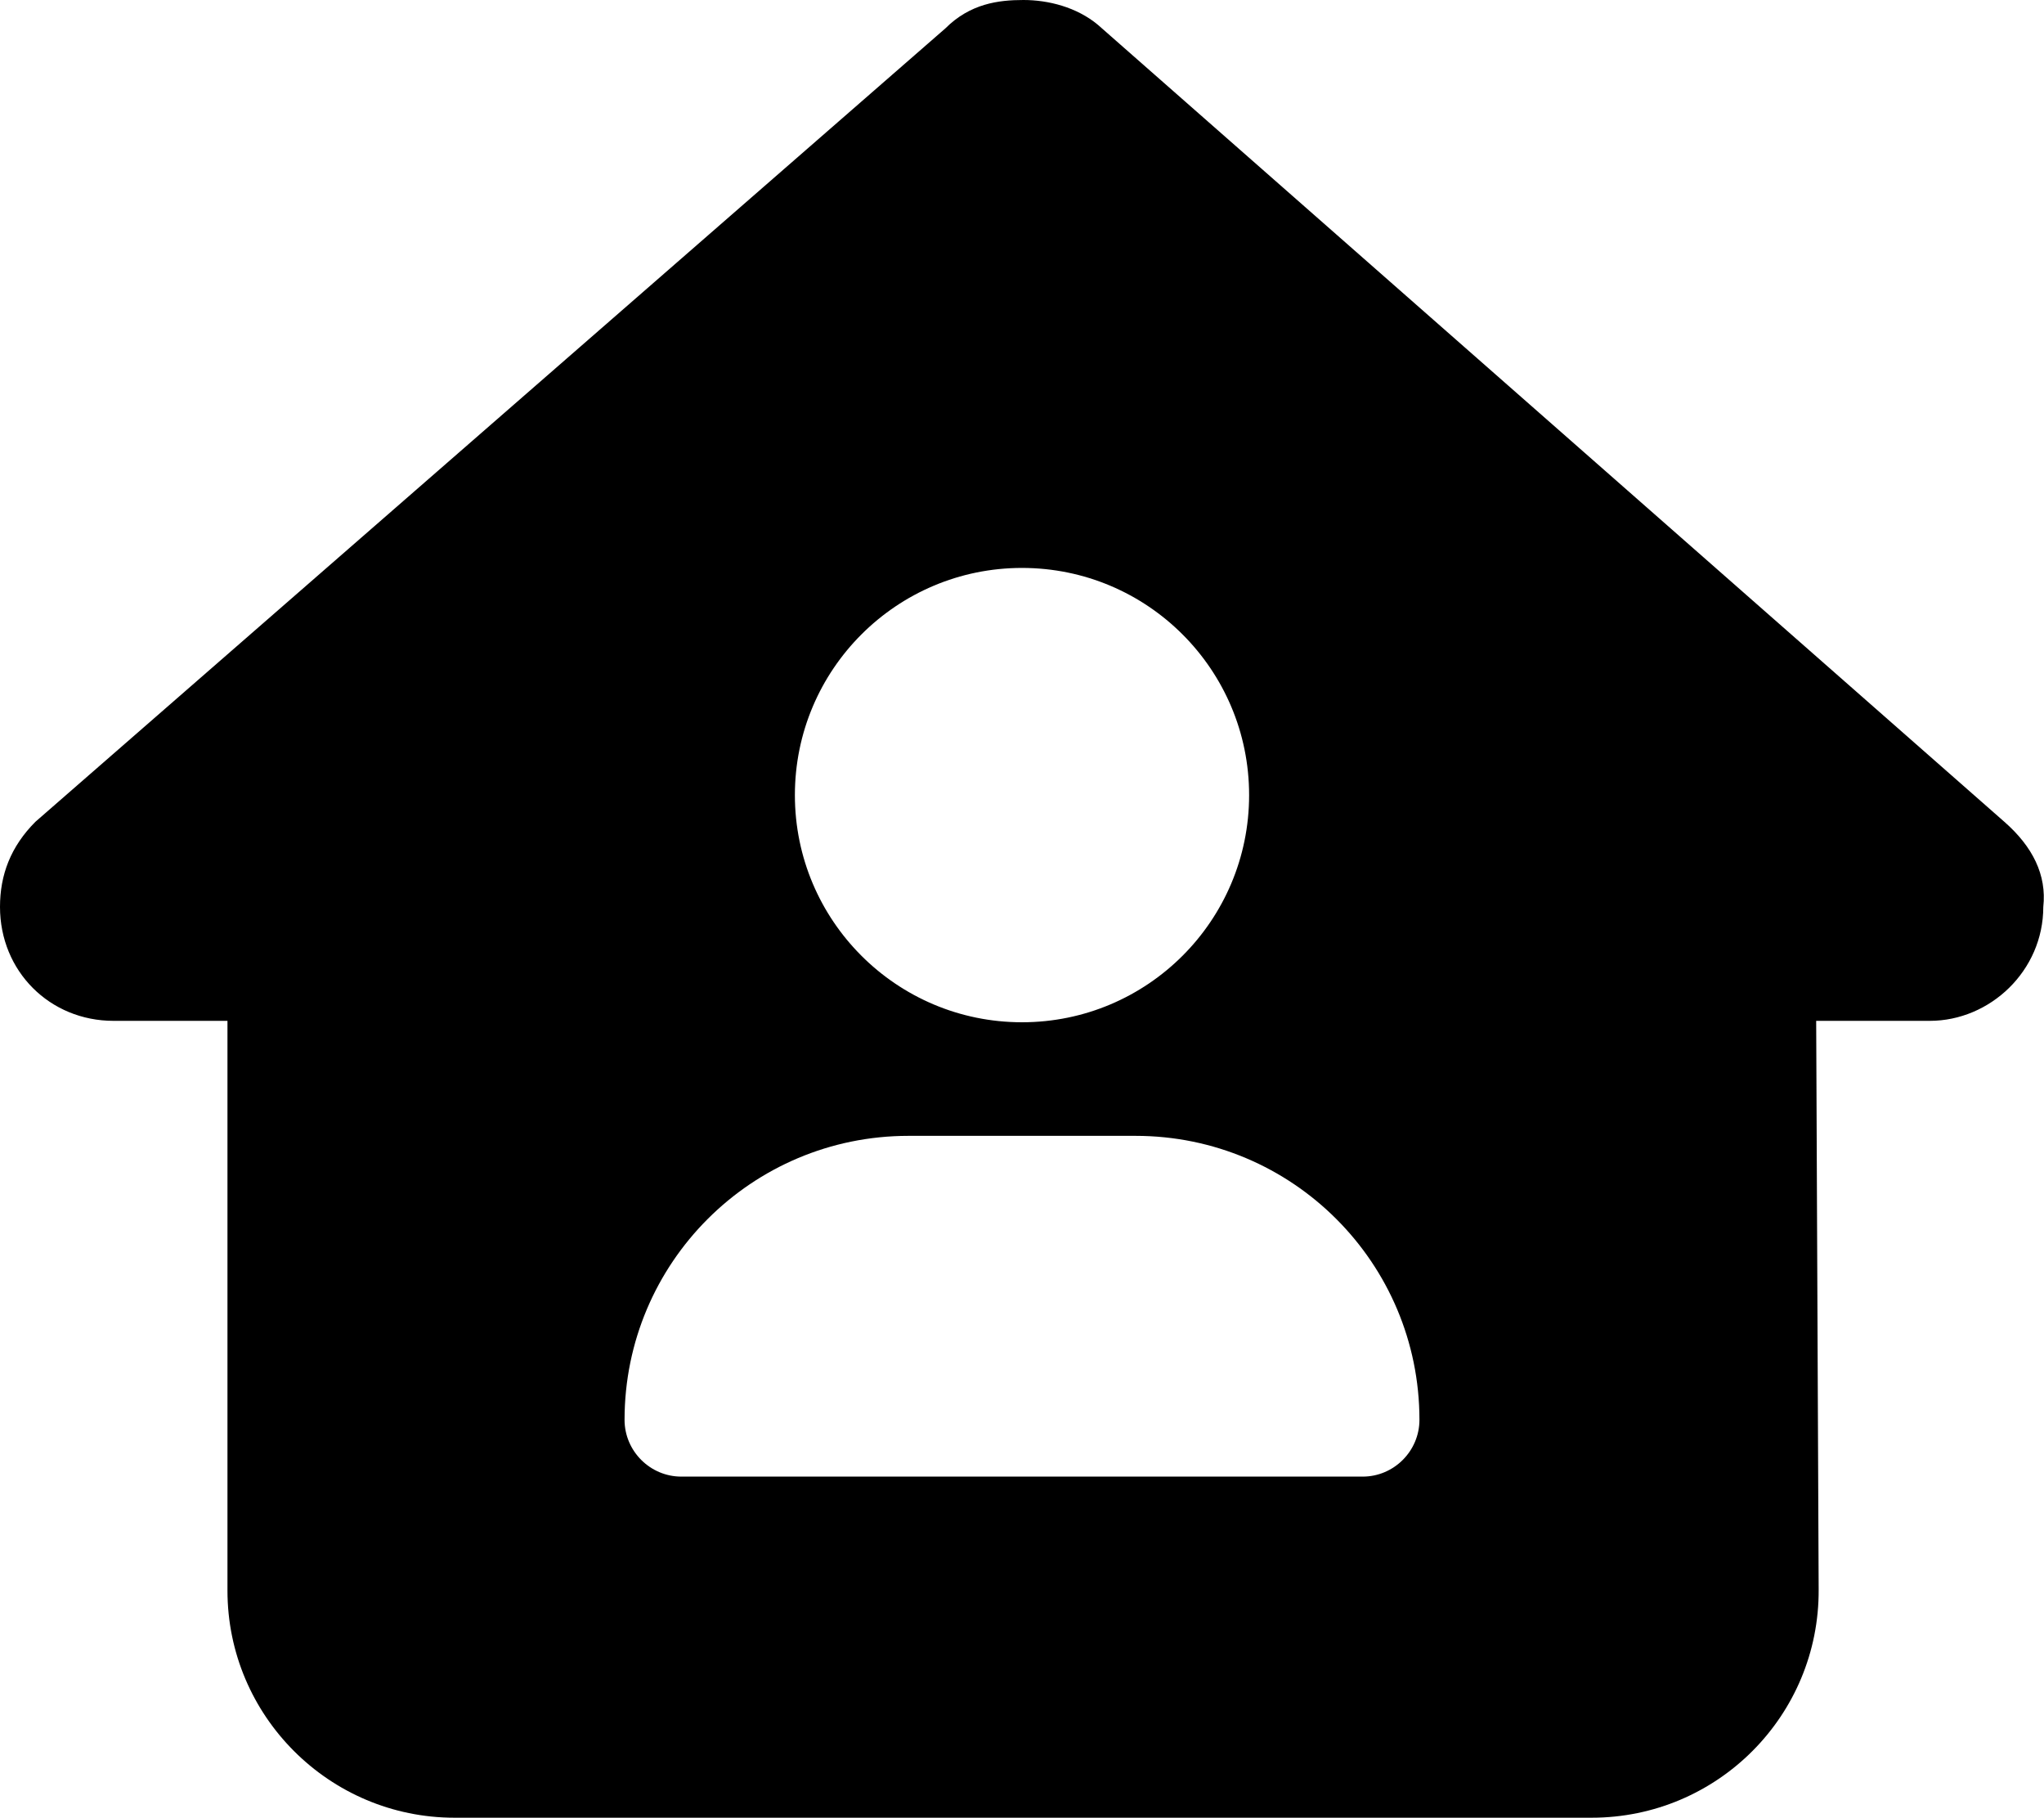
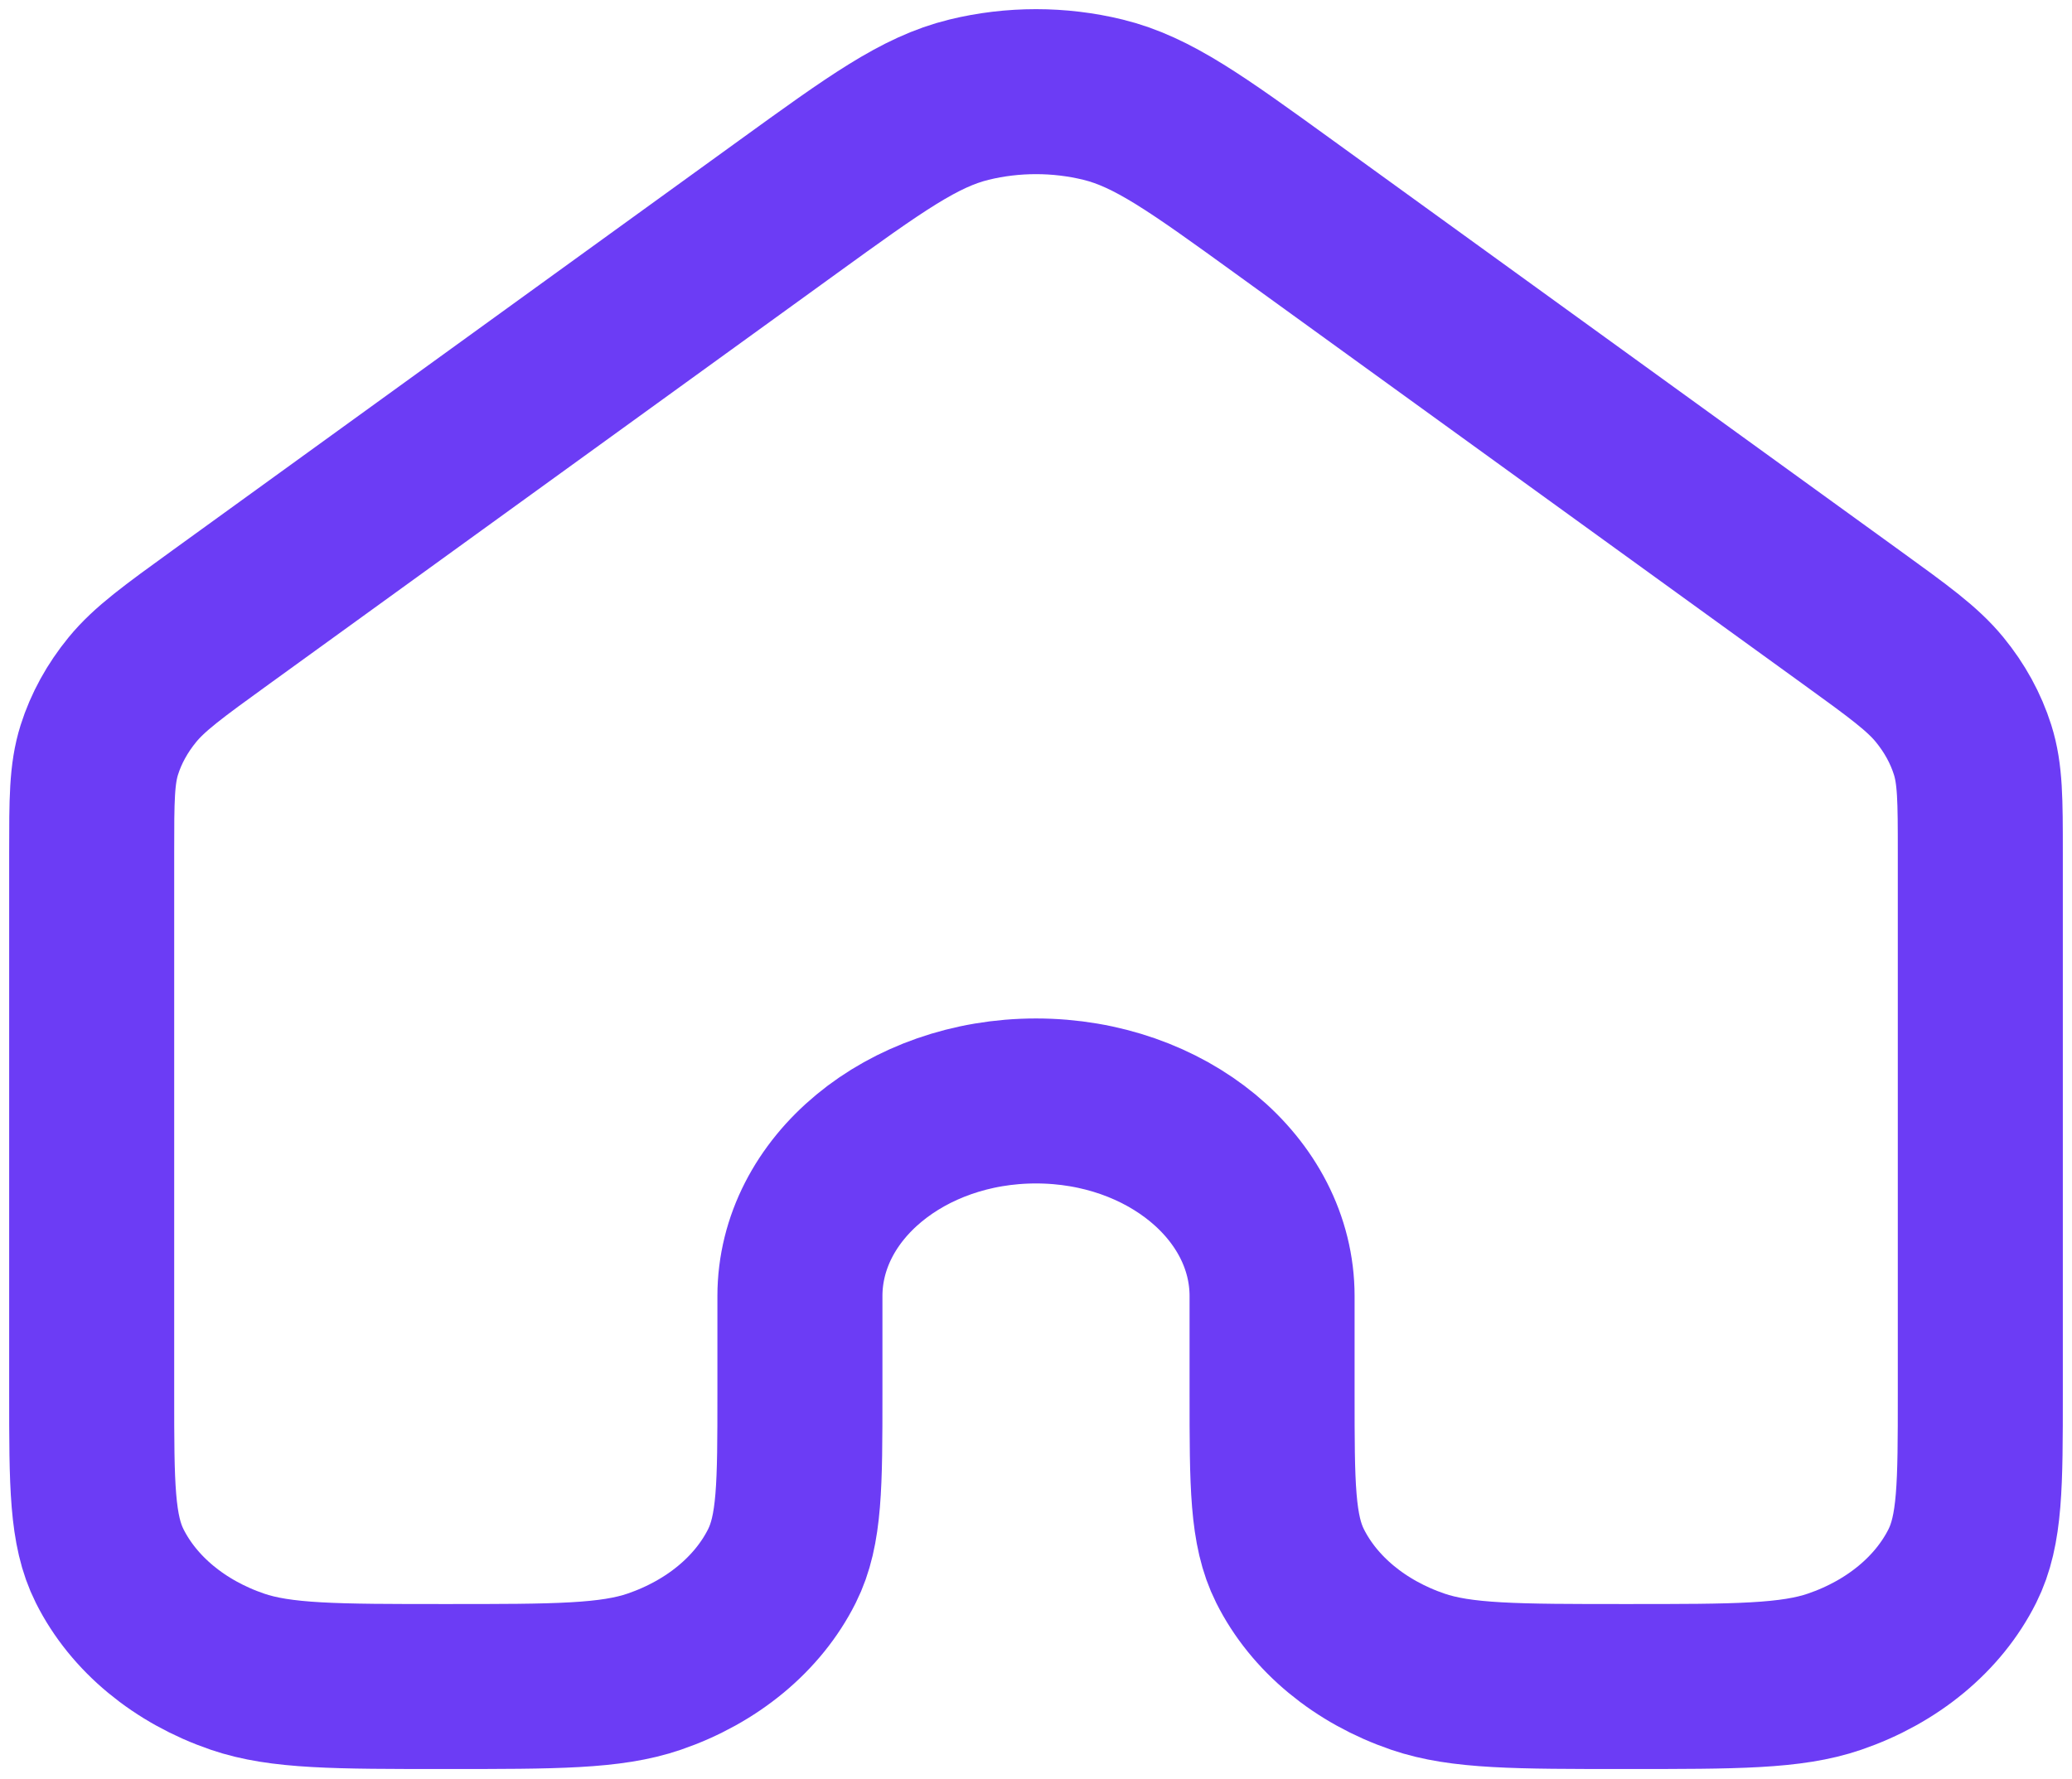
- <svg xmlns="http://www.w3.org/2000/svg" viewBox="0 0 576 512">
-   <path d="M575.8 255.5c0 18-15 32.1-32 32.1h-32l.7 160.2c.2 35.5-28.5 64.3-64 64.3H128.1c-35.3 0-64-28.7-64-64V287.6H32c-18 0-32-14-32-32.1c0-9 3-17 10-24L266.4 8c7-7 15-8 22-8s15 2 21 7L564.8 231.5c8 7 12 15 11 24zM352 224a64 64 0 1 0 -128 0 64 64 0 1 0 128 0zm-96 96c-44.2 0-80 35.8-80 80c0 8.8 7.2 16 16 16H384c8.8 0 16-7.2 16-16c0-44.2-35.8-80-80-80H256z" />
+ <svg xmlns="http://www.w3.org/2000/svg" width="113" height="97" viewBox="0 0 113 97" fill="none">
+   <path d="M108 76.028V46.493C108 43.649 107.997 42.226 107.579 40.902C107.208 39.73 106.6 38.62 105.776 37.616C104.847 36.484 103.556 35.546 100.966 33.673L70.066 11.314C65.26 7.836 62.857 6.098 60.153 5.437C57.77 4.854 55.229 4.854 52.846 5.437C50.144 6.098 47.744 7.834 42.945 11.307L12.035 33.673C9.446 35.546 8.155 36.484 7.225 37.616C6.402 38.62 5.789 39.73 5.418 40.902C5 42.226 5 43.649 5 46.493V76.028C5 80.988 5 83.468 5.98 85.425C7.287 88.034 9.792 90.109 12.946 91.189C15.312 92 18.312 92 24.311 92C30.31 92 33.313 92 35.679 91.189C38.833 90.109 41.338 88.034 42.644 85.425C43.624 83.469 43.625 80.988 43.625 76.028V70.704C43.625 64.824 49.389 60.057 56.5 60.057C63.611 60.057 69.375 64.824 69.375 70.704V76.028C69.375 80.988 69.375 83.469 70.355 85.425C71.662 88.034 74.166 90.109 77.321 91.189C79.687 92 82.687 92 88.686 92C94.685 92 97.688 92 100.054 91.189C103.209 90.109 105.713 88.034 107.02 85.425C107.999 83.468 108 80.988 108 76.028Z" stroke="#6C3CF5" stroke-width="9" stroke-linecap="round" stroke-linejoin="round" />
</svg>
